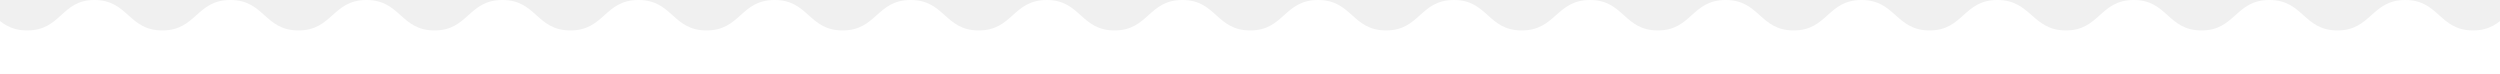
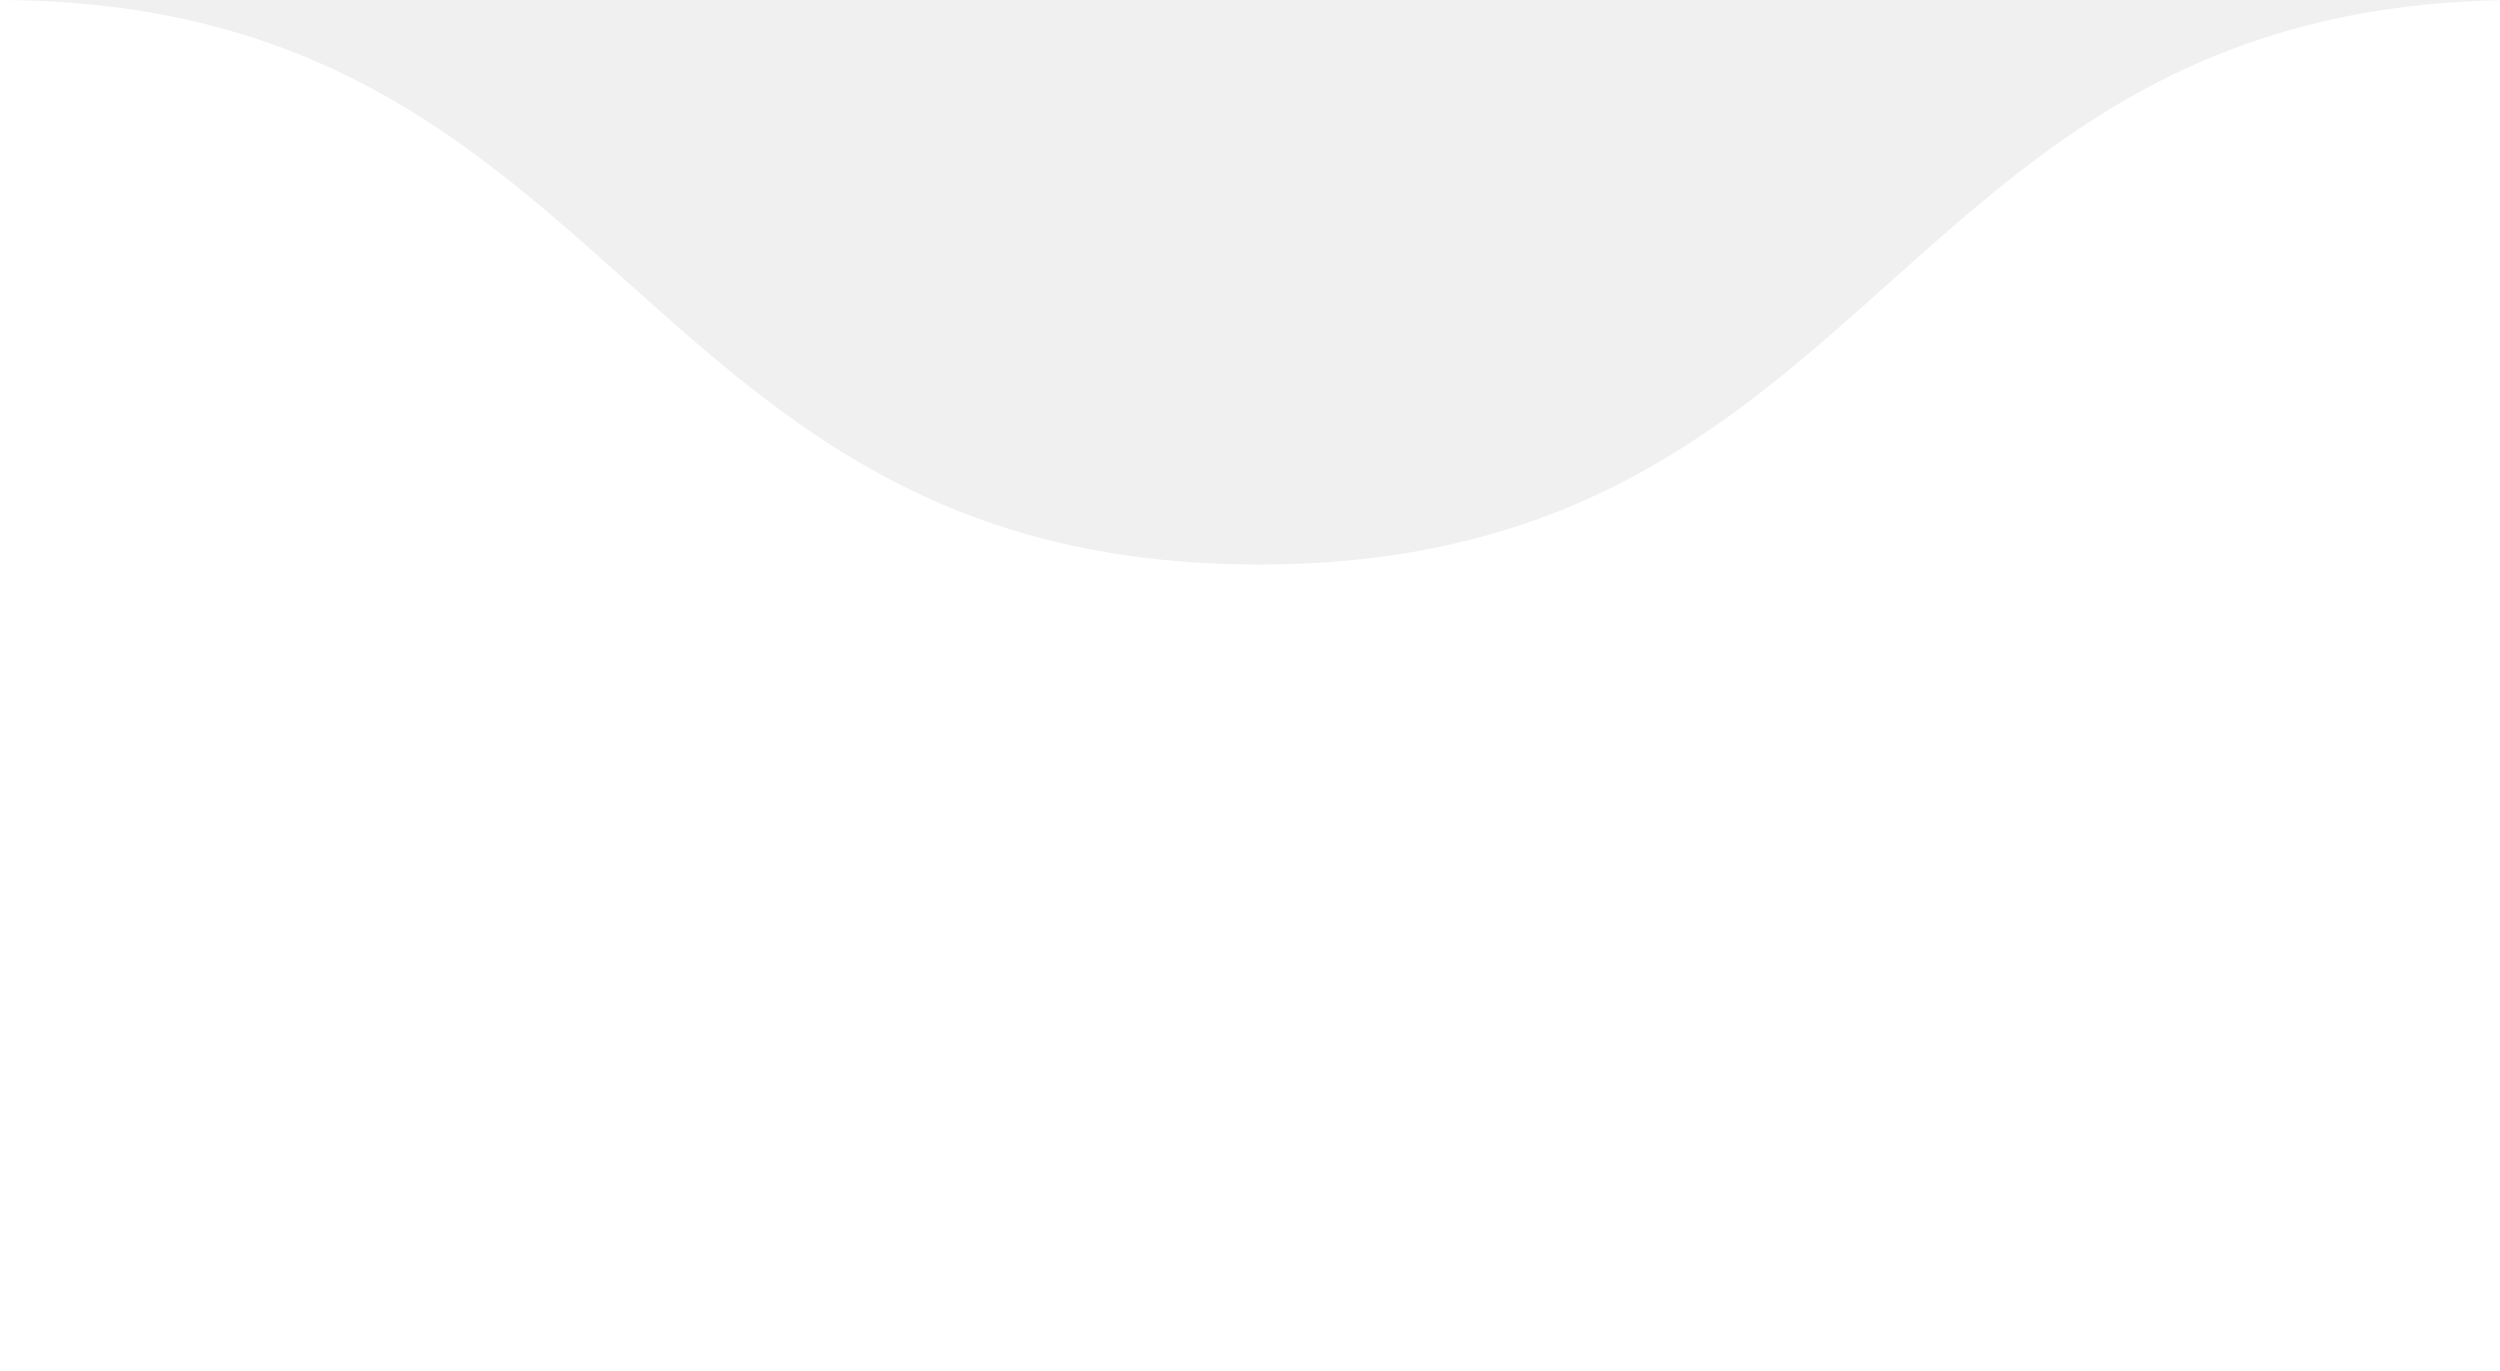
- <svg xmlns="http://www.w3.org/2000/svg" width="1150" height="34" viewBox="0 0 1150 34" fill="none">
-   <path d="M1168.8 0C1153.15 0 1153.15 14 1137.61 14C1122.07 14 1121.96 0 1106.41 0C1090.87 0 1090.76 14 1075.22 14C1059.57 14 1059.57 0 1043.91 0C1028.26 0 1028.26 14 1012.72 14C997.065 14 997.065 0 981.522 0C965.87 0 965.87 14 950.326 14C934.783 14 934.348 0 918.804 0C903.152 0 903.152 14 887.609 14C872.065 14 871.848 0 856.304 0C840.652 0 840.652 14 825.109 14C809.456 14 809.456 0 793.804 0C778.152 0 778.152 14 762.609 14C746.956 14 746.957 0 731.413 0C715.87 0 715.652 14 700 14C684.348 14 684.348 0 668.804 0C653.152 0 653.152 14 637.609 14C621.956 14 621.956 0 606.304 0C590.652 0 590.652 14 575.109 14C559.456 14 559.457 0 543.913 0C528.261 0 528.261 14 512.717 14C497.065 14 497.065 0 481.522 0C465.87 0 465.87 14 450.217 14C434.565 14 434.565 0 418.913 0C403.261 0 403.261 14 387.609 14C371.957 14 371.957 0 356.304 0C340.652 0 340.652 14 325 14C309.348 14 309.348 0 293.696 0C278.043 0 278.043 14 262.391 14C246.739 14 246.739 0 231.087 0C215.435 0 215.435 14 199.891 14C184.239 14 184.239 0 168.587 0C152.935 0 152.935 14 137.283 14C121.63 14 121.63 0 105.978 0C90.326 0 90.326 14 74.674 14C59.022 14 59.022 0 43.37 0C28.152 0 28.152 14 12.5 14C-3.152 14 -3.152 0 -18.696 0C-34.239 0 -34.348 14 -50 14V34H1200V14C1184.35 14 1184.35 0 1168.8 0Z" fill="white" />
+ <svg xmlns="http://www.w3.org/2000/svg" width="62" height="34" viewBox="0 0 62 34" fill="none">
+   <g clip-path="url(#clip0_58735_184)">
+     <path d="M749.804 0C734.152 0 734.152 14 718.609 14C703.065 14 702.957 0 687.413 0C671.87 0 671.761 14 656.217 14C640.565 14 640.565 0 624.913 0C609.261 0 609.261 14 593.717 14C578.065 14 578.065 0 562.522 0C546.87 0 546.87 14 531.326 14C515.783 14 515.348 0 499.804 0C484.152 0 484.152 14 468.609 14C453.065 14 452.848 0 437.304 0C421.652 0 421.652 14 406.109 14C390.456 14 390.456 0 374.804 0C359.152 0 359.152 14 343.609 14C327.956 14 327.957 0 312.413 0C296.87 0 296.652 14 281 14C265.348 14 265.348 0 249.804 0C234.152 0 234.152 14 218.609 14C202.956 14 202.956 0 187.304 0C171.652 0 171.652 14 156.109 14C140.456 14 140.457 0 124.913 0C109.261 0 109.261 14 93.717 14C78.065 14 78.065 0 62.522 0C46.87 0 46.87 14 31.217 14C15.565 14 15.565 0 -0.087 0C-15.739 0 -15.739 14 -31.391 14C-47.044 14 -47.044 0 -62.696 0C-78.348 0 -78.348 14 -94 14C-109.652 14 -109.652 0 -125.304 0C-140.957 0 -140.957 14 -156.609 14C-172.261 14 -172.261 0 -187.913 0C-203.565 0 -203.565 14 -219.109 14C-234.761 14 -234.761 0 -250.413 0C-266.065 0 -266.065 14 -281.717 14C-297.37 14 -297.37 0 -313.022 0C-328.674 0 -328.674 14 -344.326 14C-359.978 14 -359.978 0 -375.63 0C-390.848 0 -390.848 14 -406.5 14C-422.152 14 -422.152 0 -437.696 0C-453.239 0 -453.348 14 -469 14V34H781V14C765.348 14 765.348 0 749.804 0Z" fill="white" />
+   </g>
+   <defs>
+     <clipPath id="clip0_58735_184">
+       <rect width="62" height="34" fill="white" />
+     </clipPath>
+   </defs>
</svg>
